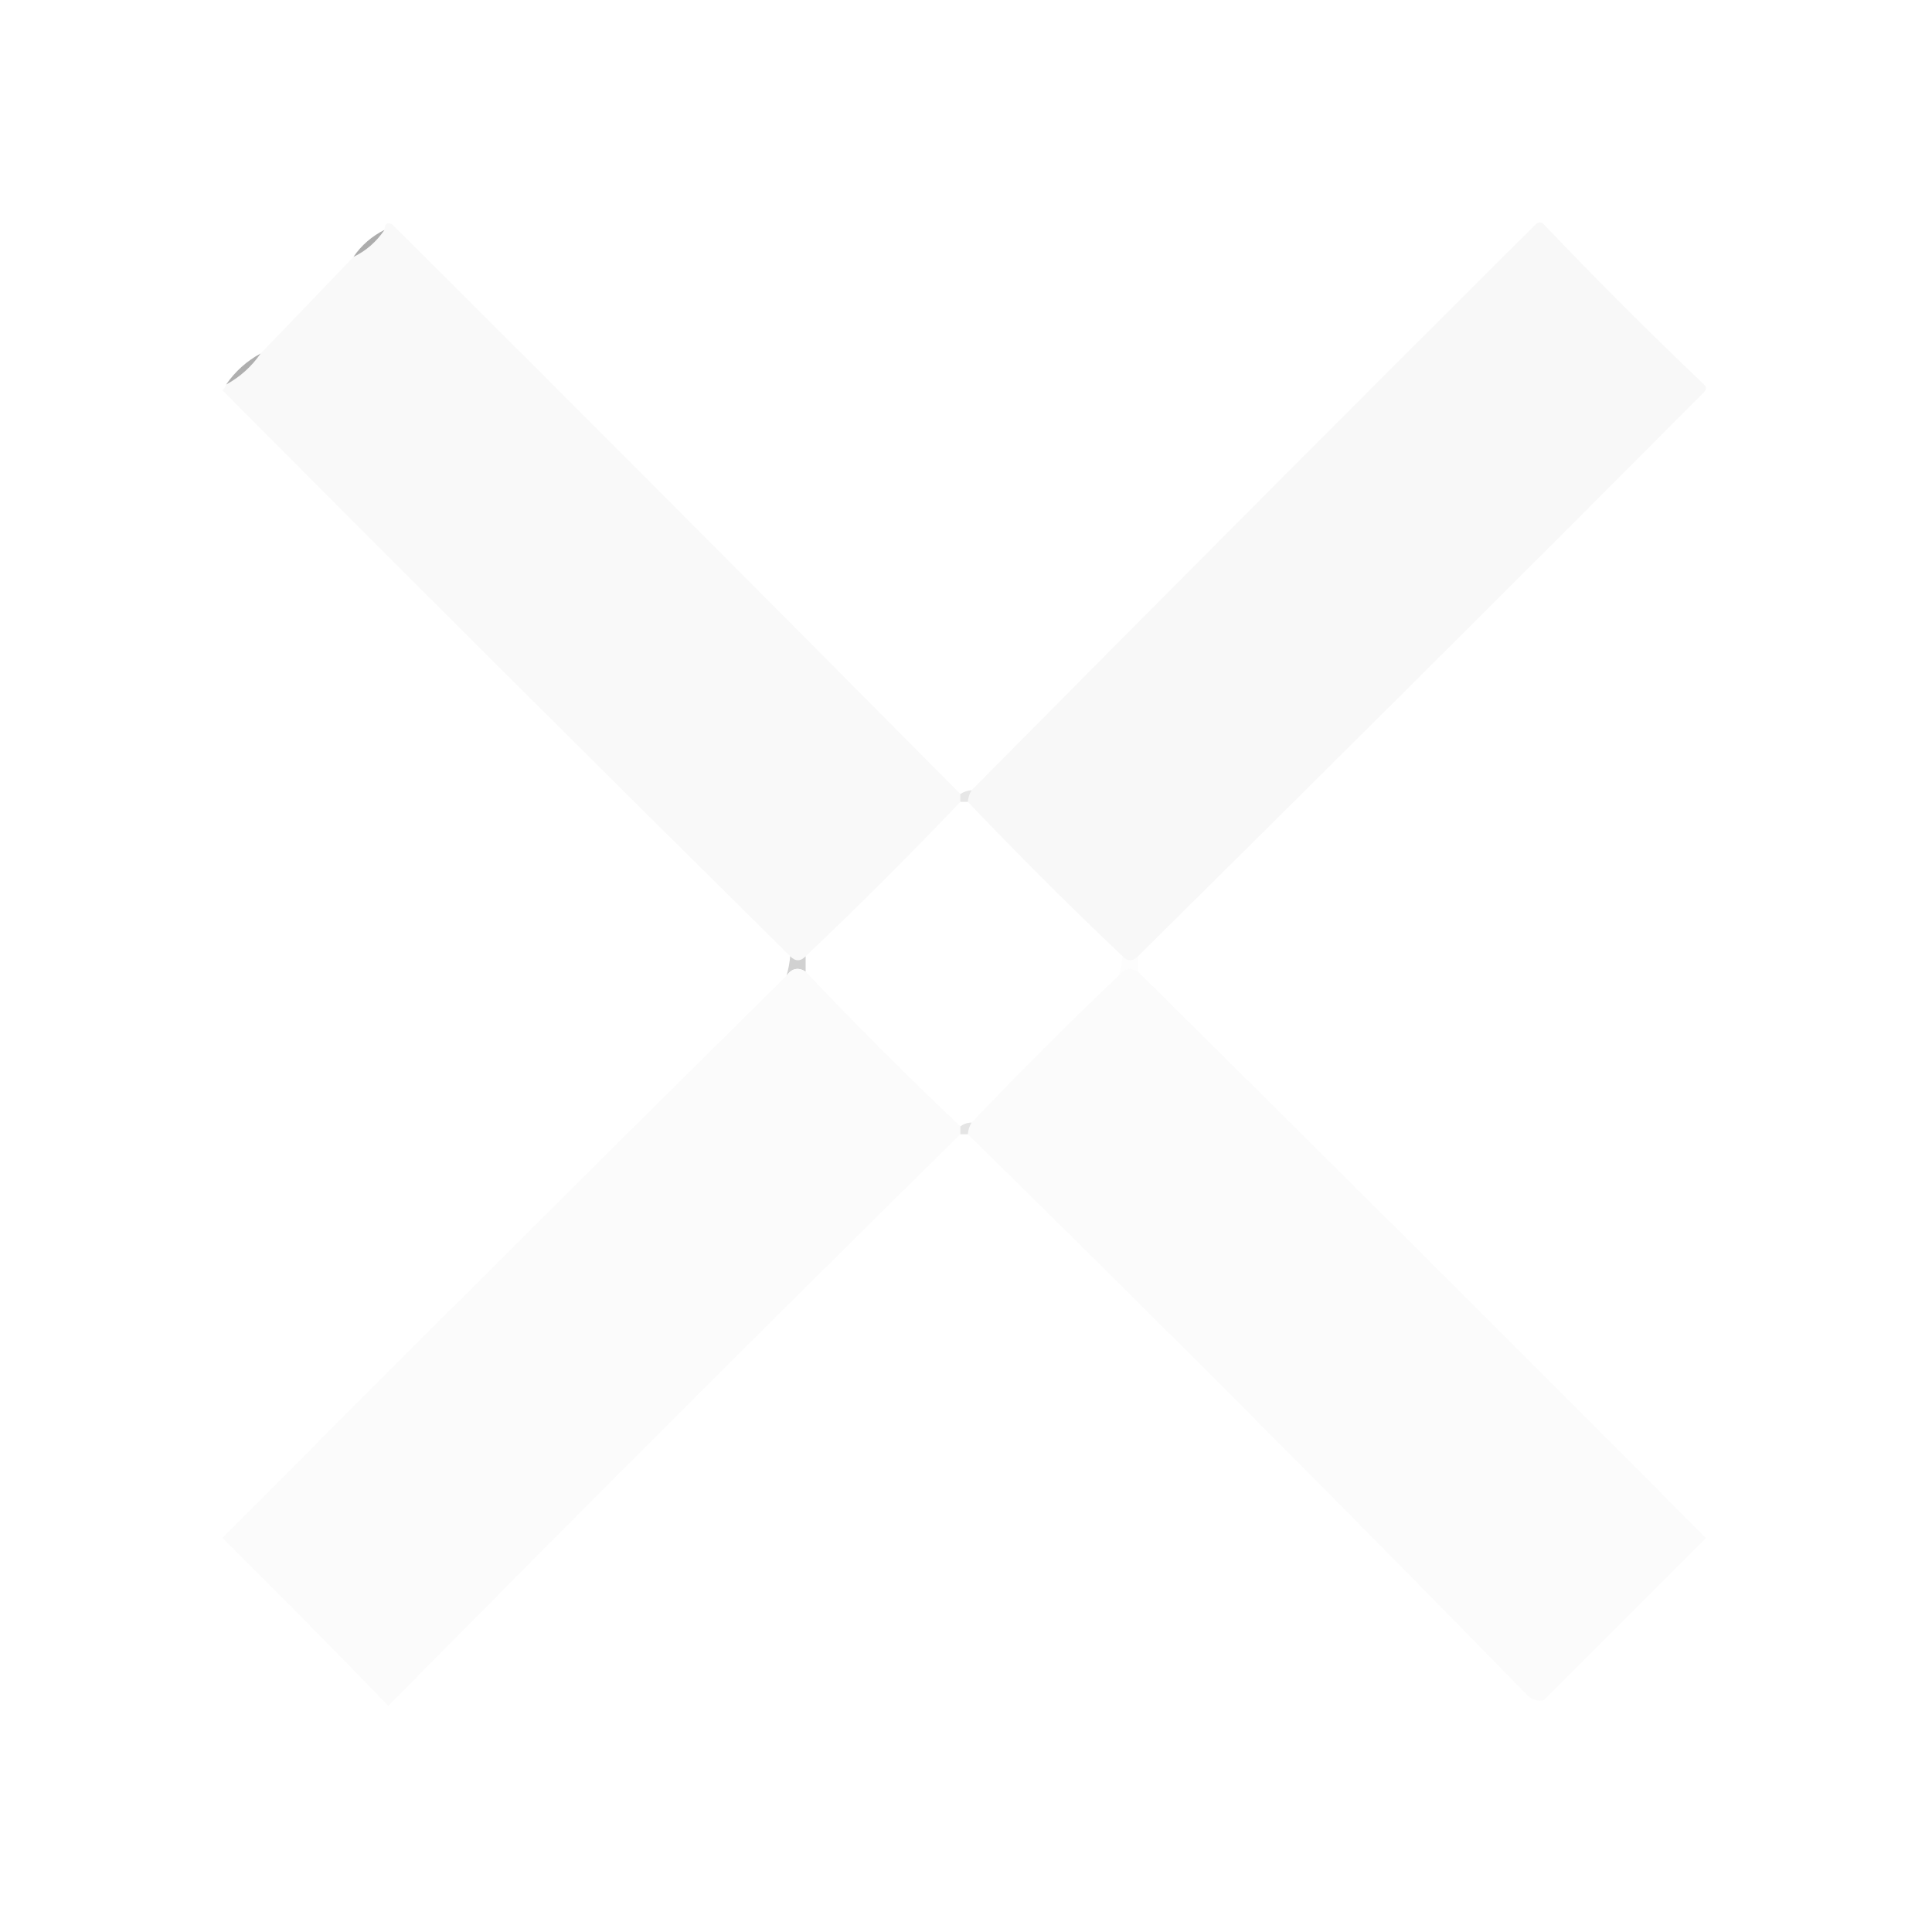
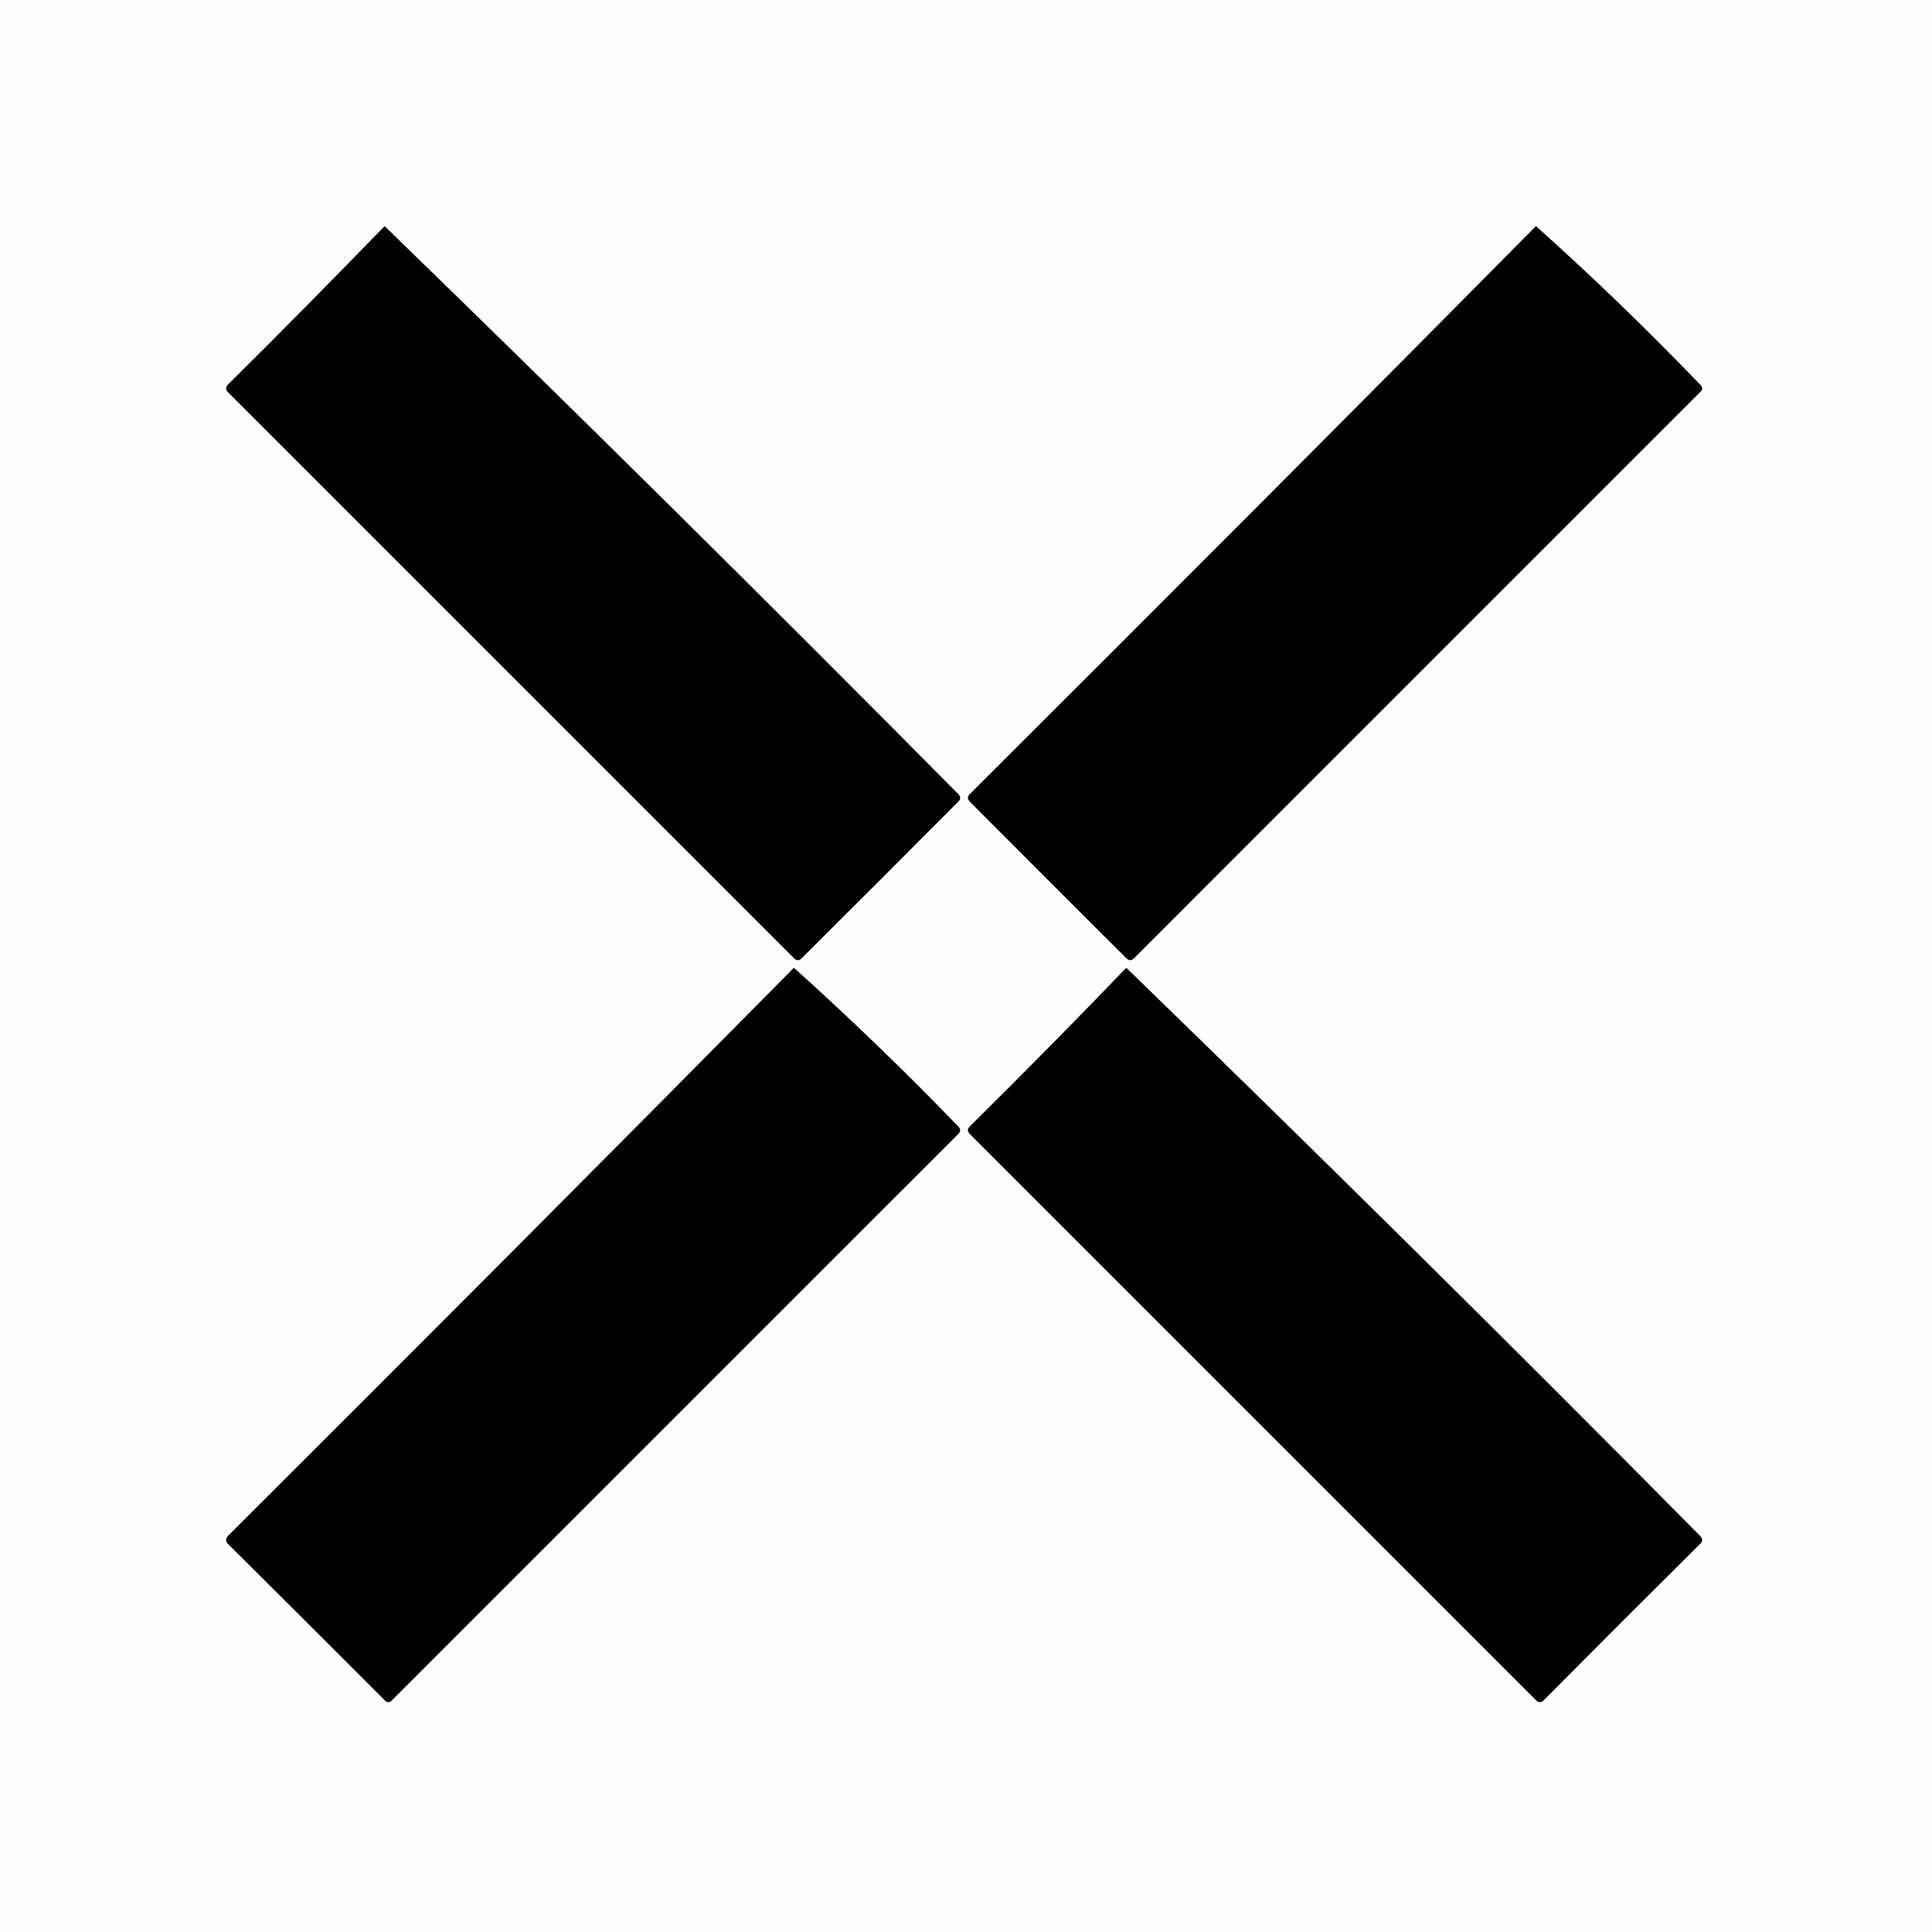
- <svg xmlns="http://www.w3.org/2000/svg" xmlns:xlink="http://www.w3.org/1999/xlink" width="24px" height="24px" viewBox="0 0 24 24" version="1.1">
-   <defs>
-     <filter id="alpha" filterUnits="objectBoundingBox" x="0%" y="0%" width="100%" height="100%">
-       <feColorMatrix type="matrix" in="SourceGraphic" values="0 0 0 0 1 0 0 0 0 1 0 0 0 0 1 0 0 0 1 0" />
-     </filter>
-     <mask id="mask0">
-       <g filter="url(#alpha)">
-         <rect x="0" y="0" width="24" height="24" style="fill:rgb(0%,0%,0%);fill-opacity:0.992;stroke:none;" />
-       </g>
-     </mask>
-     <clipPath id="clip1">
-       <rect x="0" y="0" width="24" height="24" />
-     </clipPath>
-     <g id="surface5" clip-path="url(#clip1)">
-       <path style=" stroke:none;fill-rule:evenodd;fill:rgb(97.647%,97.647%,97.647%);fill-opacity:1;" d="M 11.93 9.863 C 11.93 9.895 11.93 9.93 11.93 9.961 C 11.305 10.617 10.664 11.258 10.008 11.879 C 9.945 11.945 9.879 11.945 9.816 11.879 C 7.457 9.547 5.105 7.203 2.762 4.848 C 2.785 4.828 2.801 4.805 2.809 4.777 C 2.98 4.684 3.125 4.555 3.238 4.391 C 3.625 3.992 4.008 3.59 4.391 3.191 C 4.547 3.117 4.676 3.004 4.777 2.855 C 4.777 2.781 4.809 2.758 4.871 2.785 C 7.227 5.133 9.578 7.492 11.93 9.863 Z M 11.93 9.863 " />
-     </g>
-     <mask id="mask1">
-       <g filter="url(#alpha)">
-         <rect x="0" y="0" width="24" height="24" style="fill:rgb(0%,0%,0%);fill-opacity:0.996;stroke:none;" />
-       </g>
-     </mask>
-     <clipPath id="clip2">
-       <rect x="0" y="0" width="24" height="24" />
-     </clipPath>
-     <g id="surface8" clip-path="url(#clip2)">
-       <path style=" stroke:none;fill-rule:evenodd;fill:rgb(97.255%,97.255%,97.255%);fill-opacity:1;" d="M 14.137 11.879 C 14.07 11.945 14.008 11.945 13.945 11.879 C 13.289 11.258 12.648 10.617 12.023 9.961 C 12.027 9.906 12.043 9.859 12.07 9.816 C 14.398 7.465 16.734 5.121 19.078 2.785 C 19.113 2.754 19.145 2.754 19.176 2.785 C 19.824 3.465 20.488 4.129 21.168 4.777 C 21.199 4.809 21.199 4.84 21.168 4.871 C 18.832 7.219 16.484 9.555 14.137 11.879 Z M 14.137 11.879 " />
-     </g>
-     <mask id="mask2">
-       <g filter="url(#alpha)">
-         <rect x="0" y="0" width="24" height="24" style="fill:rgb(0%,0%,0%);fill-opacity:0.624;stroke:none;" />
-       </g>
-     </mask>
-     <clipPath id="clip3">
-       <rect x="0" y="0" width="24" height="24" />
-     </clipPath>
-     <g id="surface11" clip-path="url(#clip3)">
-       <path style=" stroke:none;fill-rule:evenodd;fill:rgb(48.627%,48.627%,48.627%);fill-opacity:1;" d="M 4.777 2.855 C 4.676 3.004 4.547 3.117 4.391 3.191 C 4.492 3.043 4.621 2.934 4.777 2.855 Z M 4.777 2.855 " />
-     </g>
-     <mask id="mask3">
-       <g filter="url(#alpha)">
-         <rect x="0" y="0" width="24" height="24" style="fill:rgb(0%,0%,0%);fill-opacity:0.675;stroke:none;" />
-       </g>
-     </mask>
-     <clipPath id="clip4">
-       <rect x="0" y="0" width="24" height="24" />
-     </clipPath>
-     <g id="surface14" clip-path="url(#clip4)">
-       <path style=" stroke:none;fill-rule:evenodd;fill:rgb(53.725%,53.725%,53.725%);fill-opacity:1;" d="M 3.238 4.391 C 3.125 4.555 2.98 4.684 2.809 4.777 C 2.922 4.613 3.066 4.484 3.238 4.391 Z M 3.238 4.391 " />
-     </g>
-     <mask id="mask4">
-       <g filter="url(#alpha)">
-         <rect x="0" y="0" width="24" height="24" style="fill:rgb(0%,0%,0%);fill-opacity:0.114;stroke:none;" />
-       </g>
-     </mask>
-     <clipPath id="clip5">
-       <rect x="0" y="0" width="24" height="24" />
-     </clipPath>
-     <g id="surface17" clip-path="url(#clip5)">
-       <path style=" stroke:none;fill-rule:evenodd;fill:rgb(16.078%,16.078%,16.078%);fill-opacity:1;" d="M 12.07 9.816 C 12.043 9.859 12.027 9.906 12.023 9.961 C 11.992 9.961 11.961 9.961 11.93 9.961 C 11.93 9.93 11.93 9.895 11.93 9.863 C 11.973 9.836 12.02 9.82 12.07 9.816 Z M 12.07 9.816 " />
-     </g>
-     <mask id="mask5">
-       <g filter="url(#alpha)">
-         <rect x="0" y="0" width="24" height="24" style="fill:rgb(0%,0%,0%);fill-opacity:0.008;stroke:none;" />
-       </g>
-     </mask>
-     <clipPath id="clip6">
-       <rect x="0" y="0" width="24" height="24" />
-     </clipPath>
-     <g id="surface20" clip-path="url(#clip6)">
-       <path style=" stroke:none;fill-rule:evenodd;fill:rgb(14.118%,14.118%,14.118%);fill-opacity:1;" d="M 13.945 11.879 C 14.008 11.945 14.07 11.945 14.137 11.879 C 14.137 11.945 14.137 12.008 14.137 12.07 C 14.043 12.012 13.965 12.027 13.895 12.121 C 13.922 12.043 13.938 11.961 13.945 11.879 Z M 13.945 11.879 " />
-     </g>
-     <mask id="mask6">
-       <g filter="url(#alpha)">
-         <rect x="0" y="0" width="24" height="24" style="fill:rgb(0%,0%,0%);fill-opacity:0.216;stroke:none;" />
-       </g>
-     </mask>
-     <clipPath id="clip7">
-       <rect x="0" y="0" width="24" height="24" />
-     </clipPath>
-     <g id="surface23" clip-path="url(#clip7)">
-       <path style=" stroke:none;fill-rule:evenodd;fill:rgb(16.078%,16.078%,16.078%);fill-opacity:1;" d="M 9.816 11.879 C 9.879 11.945 9.945 11.945 10.008 11.879 C 10.008 11.945 10.008 12.008 10.008 12.07 C 9.918 12.012 9.836 12.027 9.77 12.121 C 9.793 12.043 9.809 11.961 9.816 11.879 Z M 9.816 11.879 " />
-     </g>
-     <mask id="mask7">
-       <g filter="url(#alpha)">
-         <rect x="0" y="0" width="24" height="24" style="fill:rgb(0%,0%,0%);fill-opacity:0.992;stroke:none;" />
-       </g>
-     </mask>
-     <clipPath id="clip8">
-       <rect x="0" y="0" width="24" height="24" />
-     </clipPath>
-     <g id="surface26" clip-path="url(#clip8)">
-       <path style=" stroke:none;fill-rule:evenodd;fill:rgb(98.431%,98.431%,98.431%);fill-opacity:1;" d="M 10.008 12.07 C 10.629 12.727 11.27 13.367 11.93 13.992 C 11.93 14.023 11.93 14.055 11.93 14.09 C 9.547 16.438 7.176 18.809 4.824 21.191 C 4.145 20.488 3.457 19.793 2.762 19.105 C 5.09 16.766 7.426 14.438 9.77 12.121 C 9.836 12.027 9.918 12.012 10.008 12.07 Z M 10.008 12.07 " />
-     </g>
-     <mask id="mask8">
-       <g filter="url(#alpha)">
-         <rect x="0" y="0" width="24" height="24" style="fill:rgb(0%,0%,0%);fill-opacity:0.992;stroke:none;" />
-       </g>
-     </mask>
-     <clipPath id="clip9">
-       <rect x="0" y="0" width="24" height="24" />
-     </clipPath>
-     <g id="surface29" clip-path="url(#clip9)">
-       <path style=" stroke:none;fill-rule:evenodd;fill:rgb(98.431%,98.431%,98.431%);fill-opacity:1;" d="M 14.137 12.07 C 16.496 14.406 18.848 16.75 21.191 19.105 C 20.52 19.777 19.848 20.449 19.176 21.121 C 19.109 21.137 19.043 21.117 18.984 21.07 C 16.684 18.715 14.363 16.387 12.023 14.09 C 12.027 14.035 12.043 13.988 12.07 13.945 C 12.664 13.32 13.273 12.711 13.895 12.121 C 13.965 12.027 14.043 12.012 14.137 12.07 Z M 14.137 12.07 " />
-     </g>
-     <mask id="mask9">
-       <g filter="url(#alpha)">
-         <rect x="0" y="0" width="24" height="24" style="fill:rgb(0%,0%,0%);fill-opacity:0.137;stroke:none;" />
-       </g>
-     </mask>
-     <clipPath id="clip10">
-       <rect x="0" y="0" width="24" height="24" />
-     </clipPath>
-     <g id="surface32" clip-path="url(#clip10)">
-       <path style=" stroke:none;fill-rule:evenodd;fill:rgb(26.275%,26.275%,26.275%);fill-opacity:1;" d="M 12.07 13.945 C 12.043 13.988 12.027 14.035 12.023 14.09 C 11.992 14.09 11.961 14.09 11.93 14.09 C 11.93 14.055 11.93 14.023 11.93 13.992 C 11.973 13.961 12.02 13.945 12.07 13.945 Z M 12.07 13.945 " />
-     </g>
-   </defs>
+ <svg xmlns="http://www.w3.org/2000/svg" width="25px" height="25px" viewBox="0 0 25 25" version="1.1">
  <g id="surface1">
-     <use xlink:href="#surface5" mask="url(#mask0)" />
-     <use xlink:href="#surface8" mask="url(#mask1)" />
-     <use xlink:href="#surface11" mask="url(#mask2)" />
-     <use xlink:href="#surface14" mask="url(#mask3)" />
-     <use xlink:href="#surface17" mask="url(#mask4)" />
-     <use xlink:href="#surface20" mask="url(#mask5)" />
-     <use xlink:href="#surface23" mask="url(#mask6)" />
-     <use xlink:href="#surface26" mask="url(#mask7)" />
-     <use xlink:href="#surface29" mask="url(#mask8)" />
-     <use xlink:href="#surface32" mask="url(#mask9)" />
+     <path style=" stroke:none;fill-rule:evenodd;fill:rgb(99.608%,99.608%,99.608%);fill-opacity:1;" d="M -0.023 -0.023 C 8.309 -0.023 16.641 -0.023 24.977 -0.023 C 24.977 8.309 24.977 16.641 24.977 24.977 C 16.641 24.977 8.309 24.977 -0.023 24.977 C -0.023 16.641 -0.023 8.309 -0.023 -0.023 Z M -0.023 -0.023 " />
+     <path style=" stroke:none;fill-rule:evenodd;fill:rgb(0%,0%,0%);fill-opacity:1;" d="M 4.977 2.926 C 7.473 5.348 9.945 7.797 12.398 10.273 C 12.434 10.309 12.434 10.34 12.398 10.375 C 11.727 11.051 11.051 11.727 10.375 12.398 C 10.34 12.434 10.309 12.434 10.273 12.398 C 7.832 9.957 5.391 7.516 2.949 5.074 C 2.918 5.043 2.918 5.008 2.949 4.977 C 3.637 4.297 4.309 3.613 4.977 2.926 Z M 4.977 2.926 " />
+     <path style=" stroke:none;fill-rule:evenodd;fill:rgb(0%,0%,0%);fill-opacity:1;" d="M 19.875 2.926 C 20.605 3.578 21.312 4.262 22 4.977 C 22.035 5.008 22.035 5.043 22 5.074 C 19.559 7.516 17.117 9.957 14.676 12.398 C 14.641 12.434 14.609 12.434 14.574 12.398 C 13.898 11.727 13.227 11.051 12.551 10.375 C 12.516 10.34 12.516 10.309 12.551 10.273 C 15 7.832 17.445 5.383 19.875 2.926 Z M 19.875 2.926 " />
+     <path style=" stroke:none;fill-rule:evenodd;fill:rgb(0%,0%,0%);fill-opacity:1;" d="M 10.273 12.523 C 11.004 13.18 11.711 13.863 12.398 14.574 C 12.434 14.609 12.434 14.641 12.398 14.676 C 9.957 17.117 7.516 19.559 5.074 22 C 5.043 22.035 5.008 22.035 4.977 22 C 4.301 21.324 3.625 20.648 2.949 19.977 C 2.918 19.941 2.918 19.91 2.949 19.875 C 5.402 17.43 7.844 14.98 10.273 12.523 Z M 10.273 12.523 " />
+     <path style=" stroke:none;fill-rule:evenodd;fill:rgb(0%,0%,0%);fill-opacity:1;" d="M 14.574 12.523 C 17.07 14.945 19.547 17.395 22 19.875 C 22.035 19.91 22.035 19.941 22 19.977 C 21.324 20.648 20.648 21.324 19.977 22 C 19.941 22.035 19.91 22.035 19.875 22 C 17.434 19.559 14.992 17.117 12.551 14.676 C 12.516 14.641 12.516 14.609 12.551 14.574 C 13.234 13.898 13.91 13.215 14.574 12.523 Z M 14.574 12.523 " />
  </g>
</svg>
